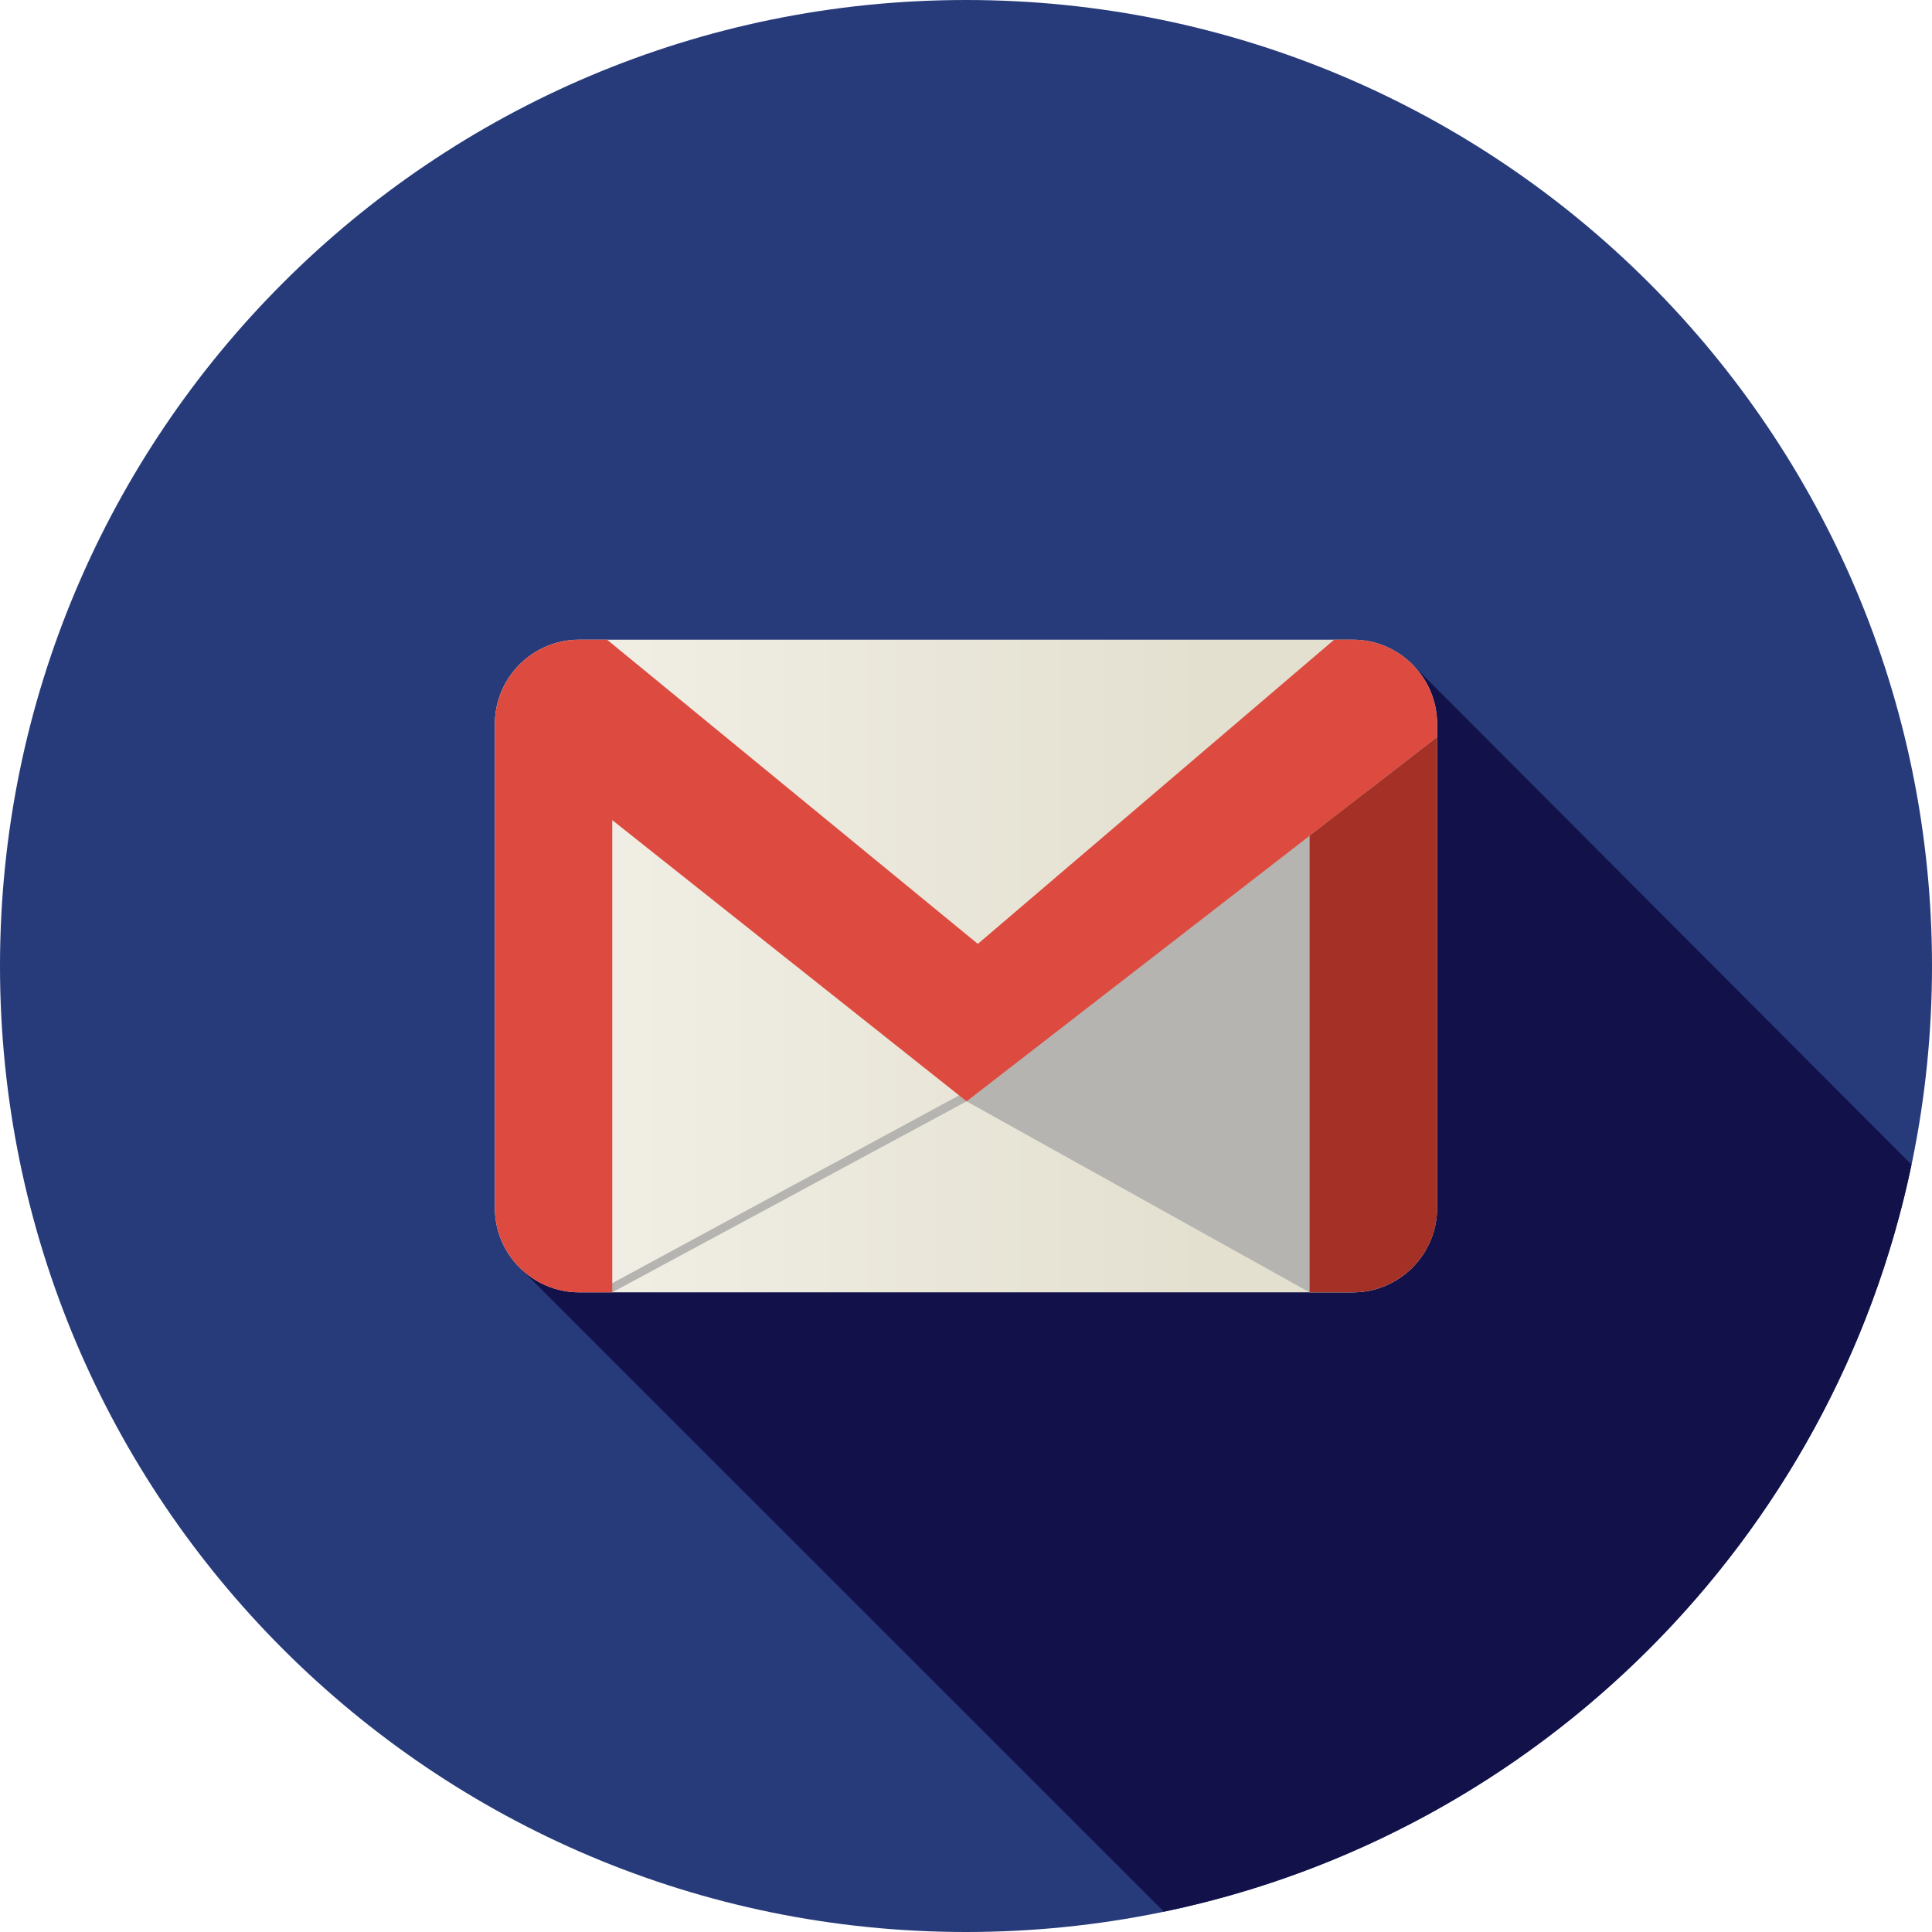
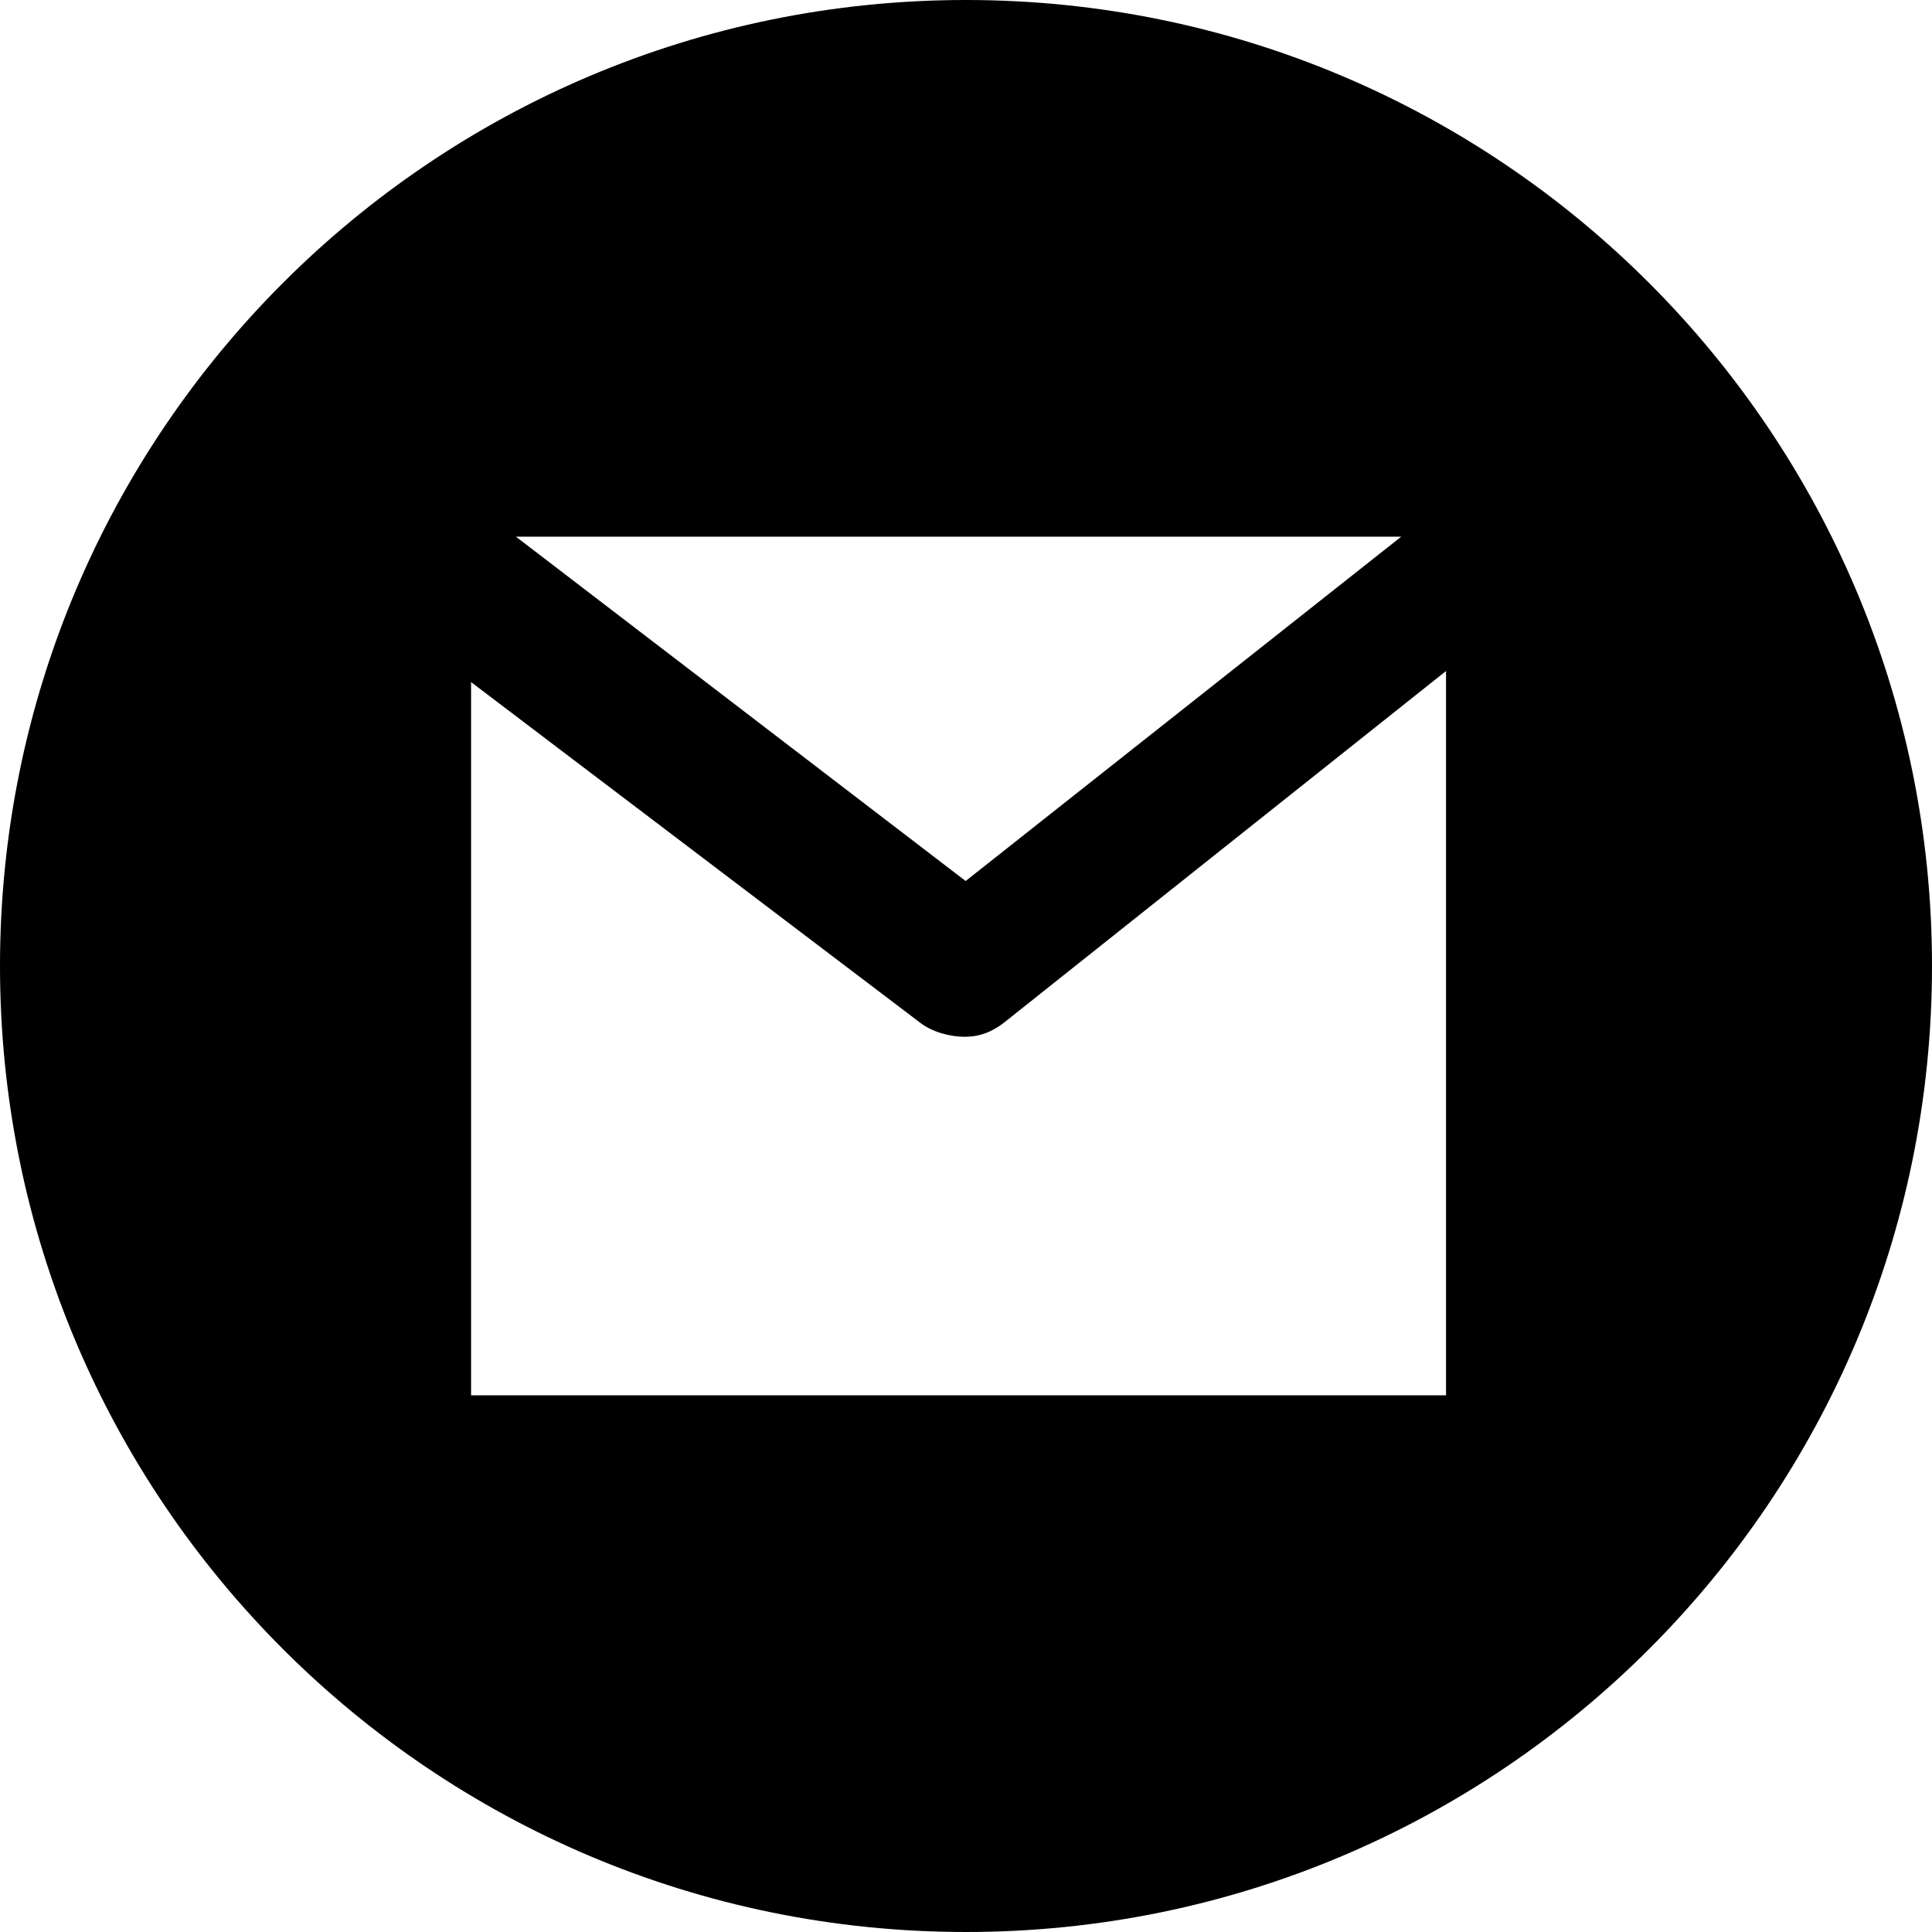
- <svg xmlns="http://www.w3.org/2000/svg" height="800px" width="800px" version="1.1" id="Layer_1" viewBox="0 0 512 512" xml:space="preserve">
-   <circle style="fill:#273B7A;" cx="256" cy="256" r="256" />
-   <path style="fill:#121149;" d="M308.445,506.613c99.231-20.661,177.386-98.766,198.125-197.968L374.555,176.338L226.187,277.33  l17.613,17.613l-106.632,40.431L308.445,506.613z" />
-   <linearGradient id="SVGID_1_" gradientUnits="userSpaceOnUse" x1="55.498" y1="423.87" x2="165.198" y2="423.87" gradientTransform="matrix(1.7239 0 0 -1.7239 35.4714 986.7104)">
-     <stop offset="0" style="stop-color:#F3F1E8" />
-     <stop offset="1" style="stop-color:#E3E0D0" />
-   </linearGradient>
-   <path style="fill:url(#SVGID_1_);" d="M358.538,169.52H153.46c-12.278,0-22.316,10.049-22.316,22.319v128.326  c0,12.262,10.037,22.313,22.316,22.313h205.078c12.278,0,22.318-10.05,22.318-22.313V191.84  C380.856,179.571,370.816,169.52,358.538,169.52z" />
-   <g>
-     <polygon style="fill:#B5B4B0;" points="255.073,289.797 162.109,340.137 162.261,342.48 256.157,291.868  " />
-     <path style="fill:#B5B4B0;" d="M360.431,190.857l-59.566,45.87l-44.709,55.143l90.905,50.612h11.476   c8.242,0,15.46-4.534,19.328-11.23l-7.697-51.131L360.431,190.857z" />
-   </g>
-   <path style="fill:#DD4B40;" d="M256.157,291.868l124.699-96.547v-3.481c0-12.271-10.038-22.319-22.318-22.319h-4.965l-94.441,80.618  l-98.256-80.618h-7.416c-12.278,0-22.316,10.049-22.316,22.319v128.326c0,12.262,10.037,22.313,22.316,22.313h8.801V217.347  L256.157,291.868z" />
-   <path style="fill:#A43026;" d="M380.856,320.165V195.32l-33.794,26.164v120.994h11.476  C370.816,342.48,380.856,332.429,380.856,320.165z" />
+ <svg xmlns="http://www.w3.org/2000/svg" fill="#000000" height="800px" width="800px" version="1.1" id="Capa_1" viewBox="0 0 216 216" xml:space="preserve">
+   <path d="M108,0C48.353,0,0,48.353,0,108s48.353,108,108,108s108-48.353,108-108S167.647,0,108,0z M156.657,60L107.96,98.498  L57.679,60H156.657z M161.667,156h-109V76.259l50.244,38.11c1.347,1.03,3.34,1.545,4.947,1.545c1.645,0,3.073-0.54,4.435-1.616  l49.374-39.276V156z" />
</svg>
